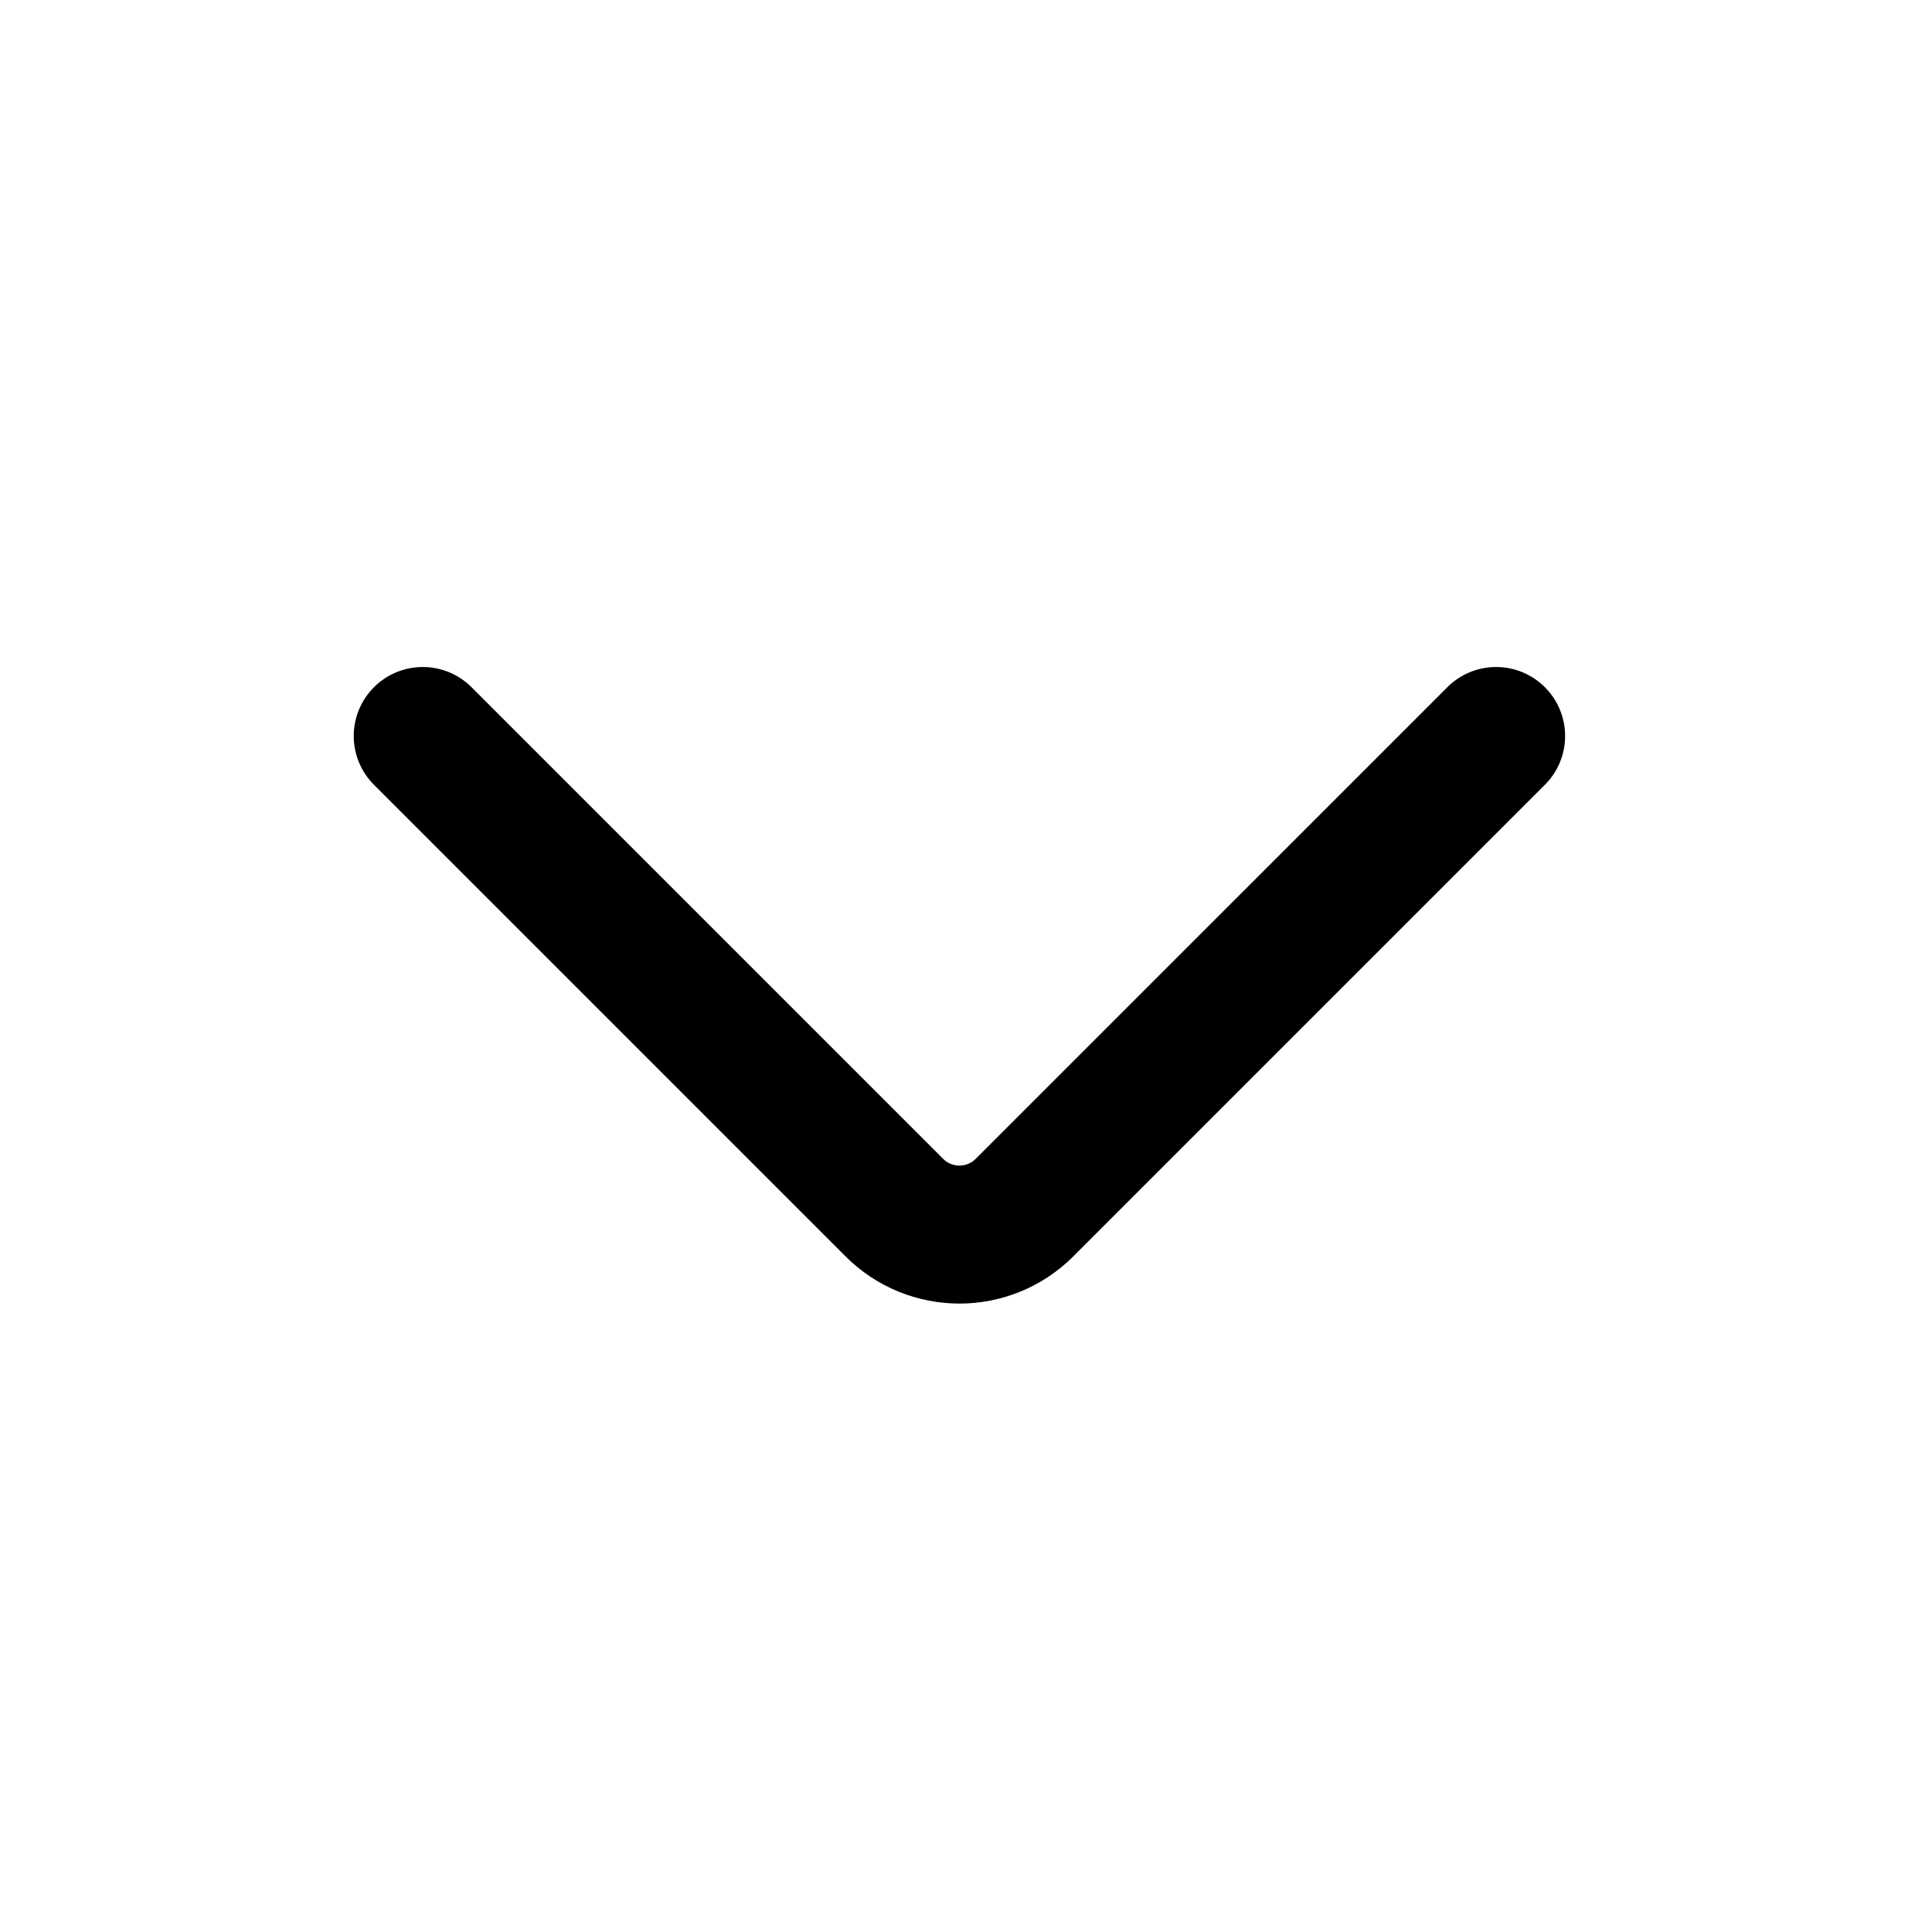
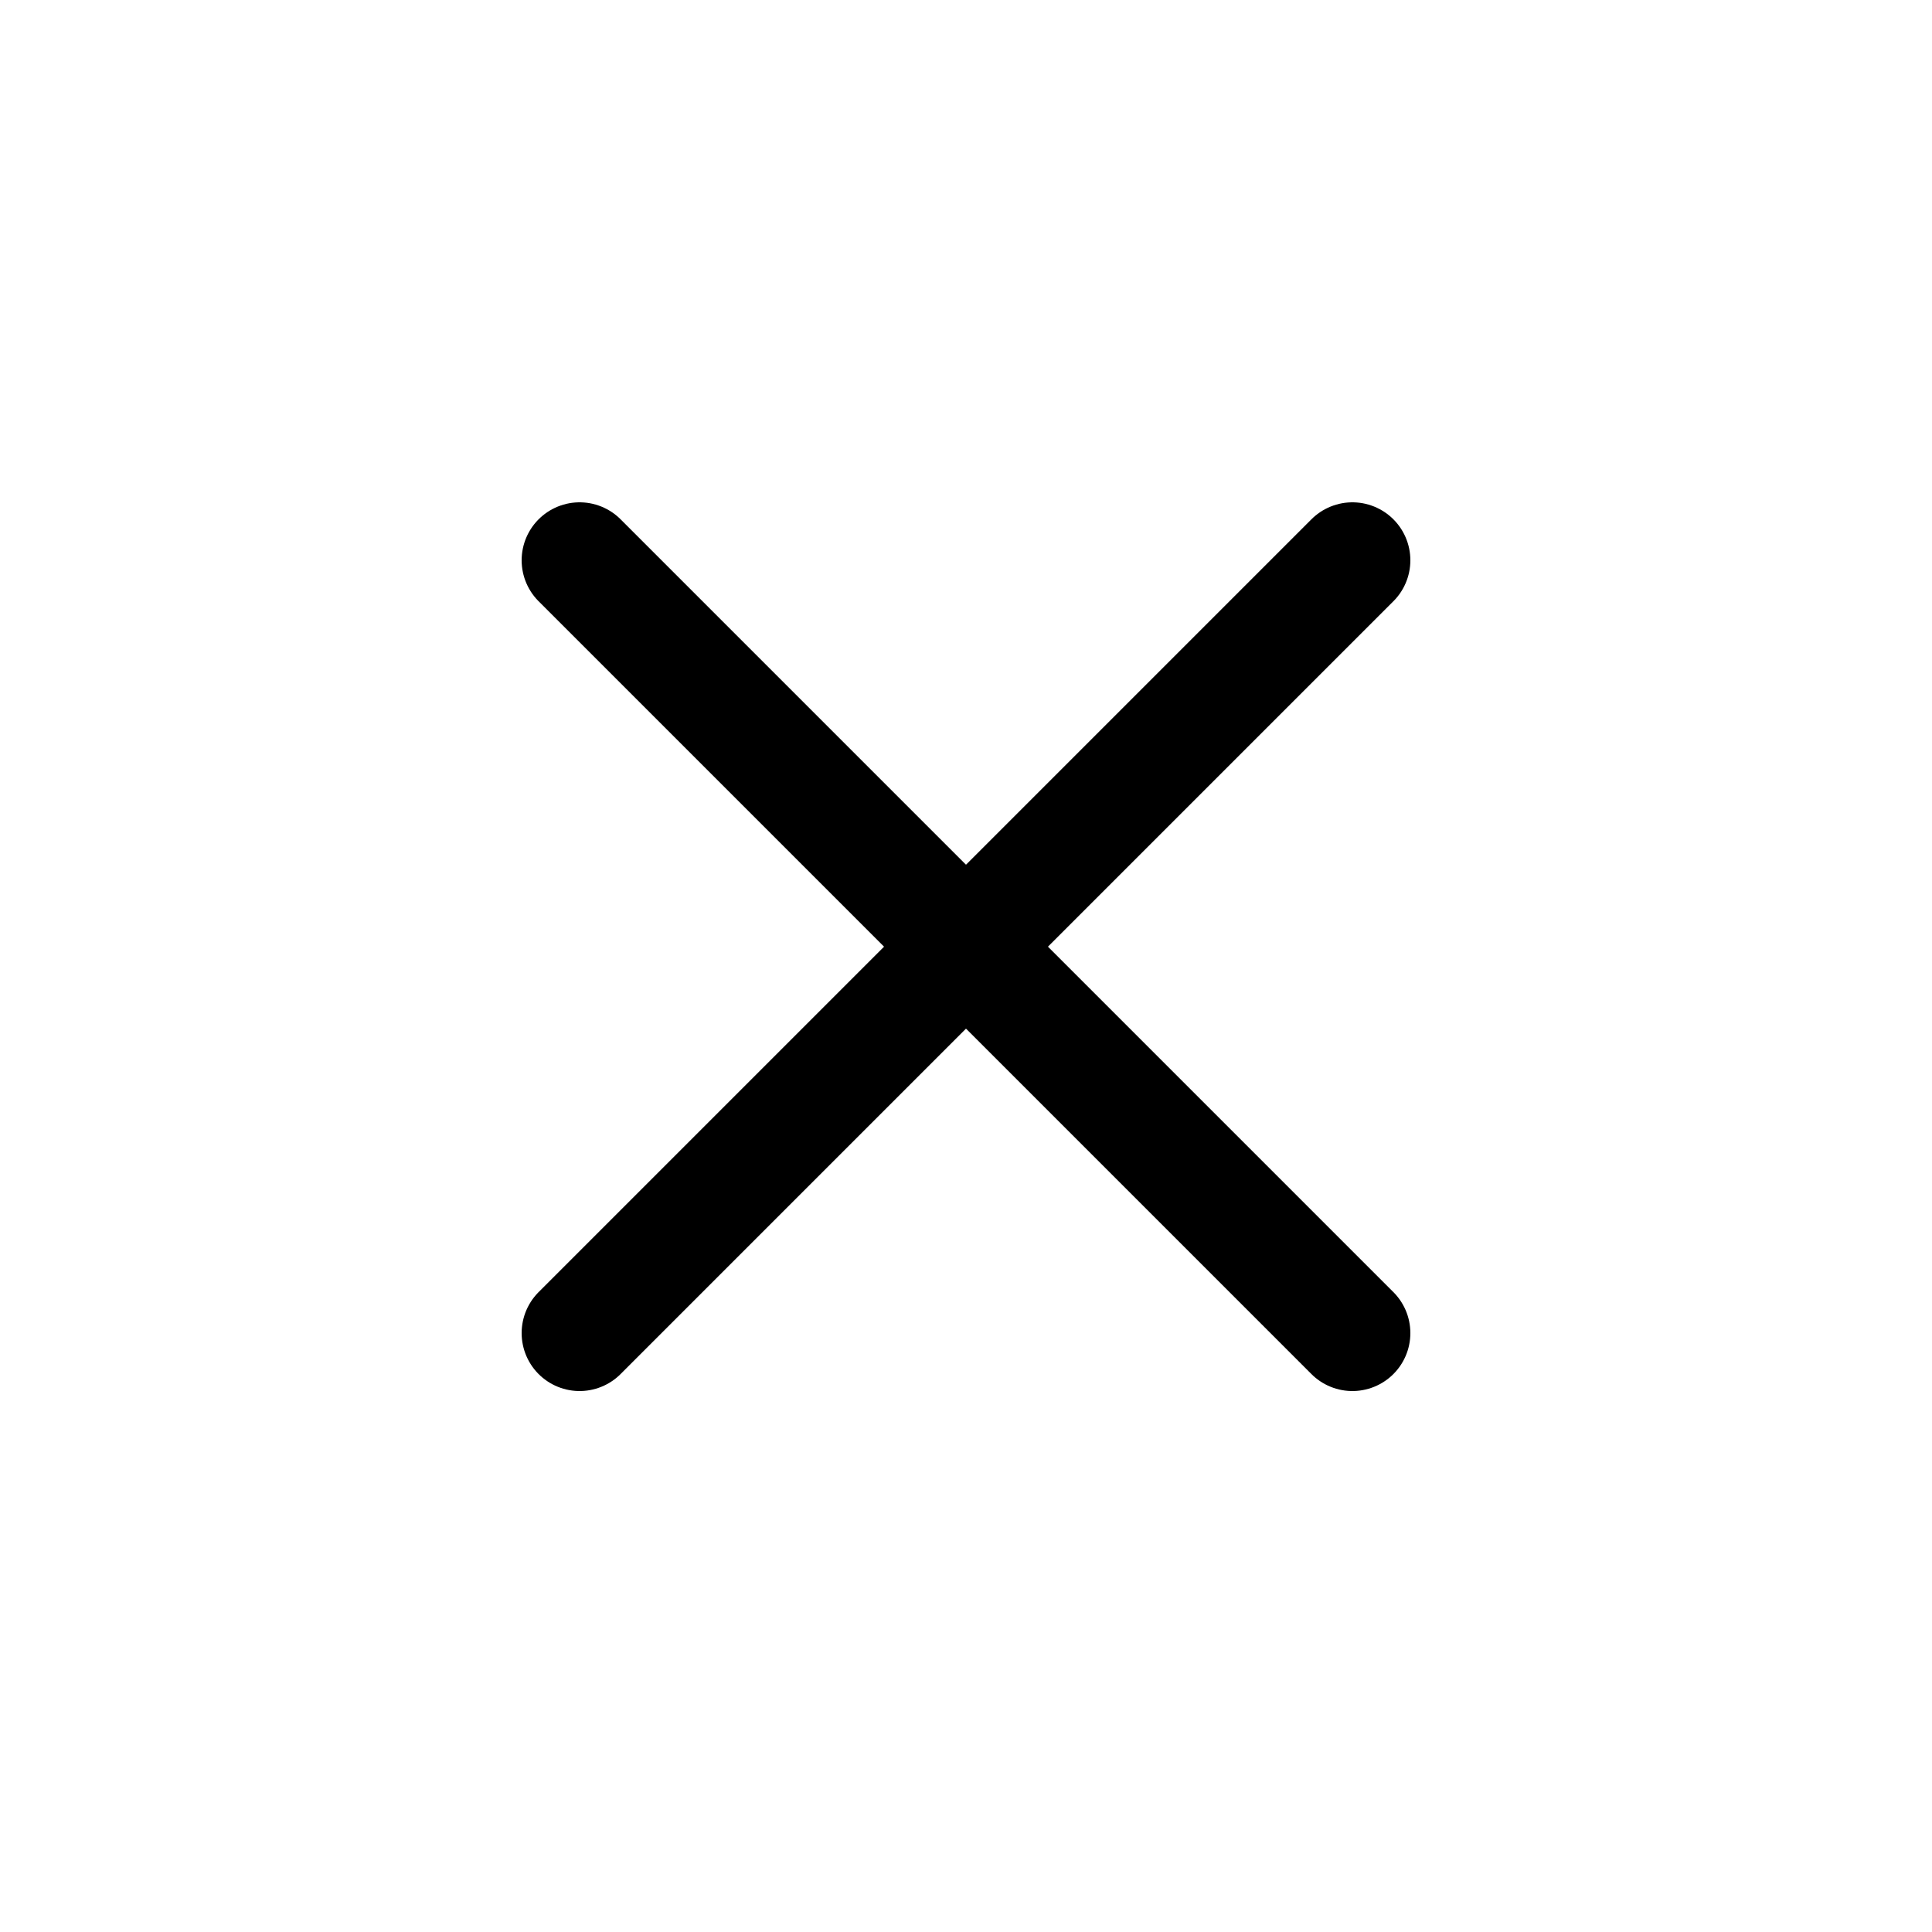
- <svg xmlns="http://www.w3.org/2000/svg" width="20px" height="20px" viewBox="0 0 21 20" fill="none" stroke="currentColor" stroke-width="1.5" stroke-linecap="round" stroke-linejoin="round">
-   <path d="M16.262 7.5L11.136 12.626C10.745 13.017 10.112 13.017 9.721 12.626L4.595 7.5" />
+ <svg xmlns="http://www.w3.org/2000/svg" width="24px" height="24px" viewBox="0 0 24 25" fill="none" stroke="currentColor" stroke-width="1.5" stroke-linecap="round" stroke-linejoin="round">
+   <path d="M7 7.25L17 17.25M17 7.25L7 17.25" />
</svg>
